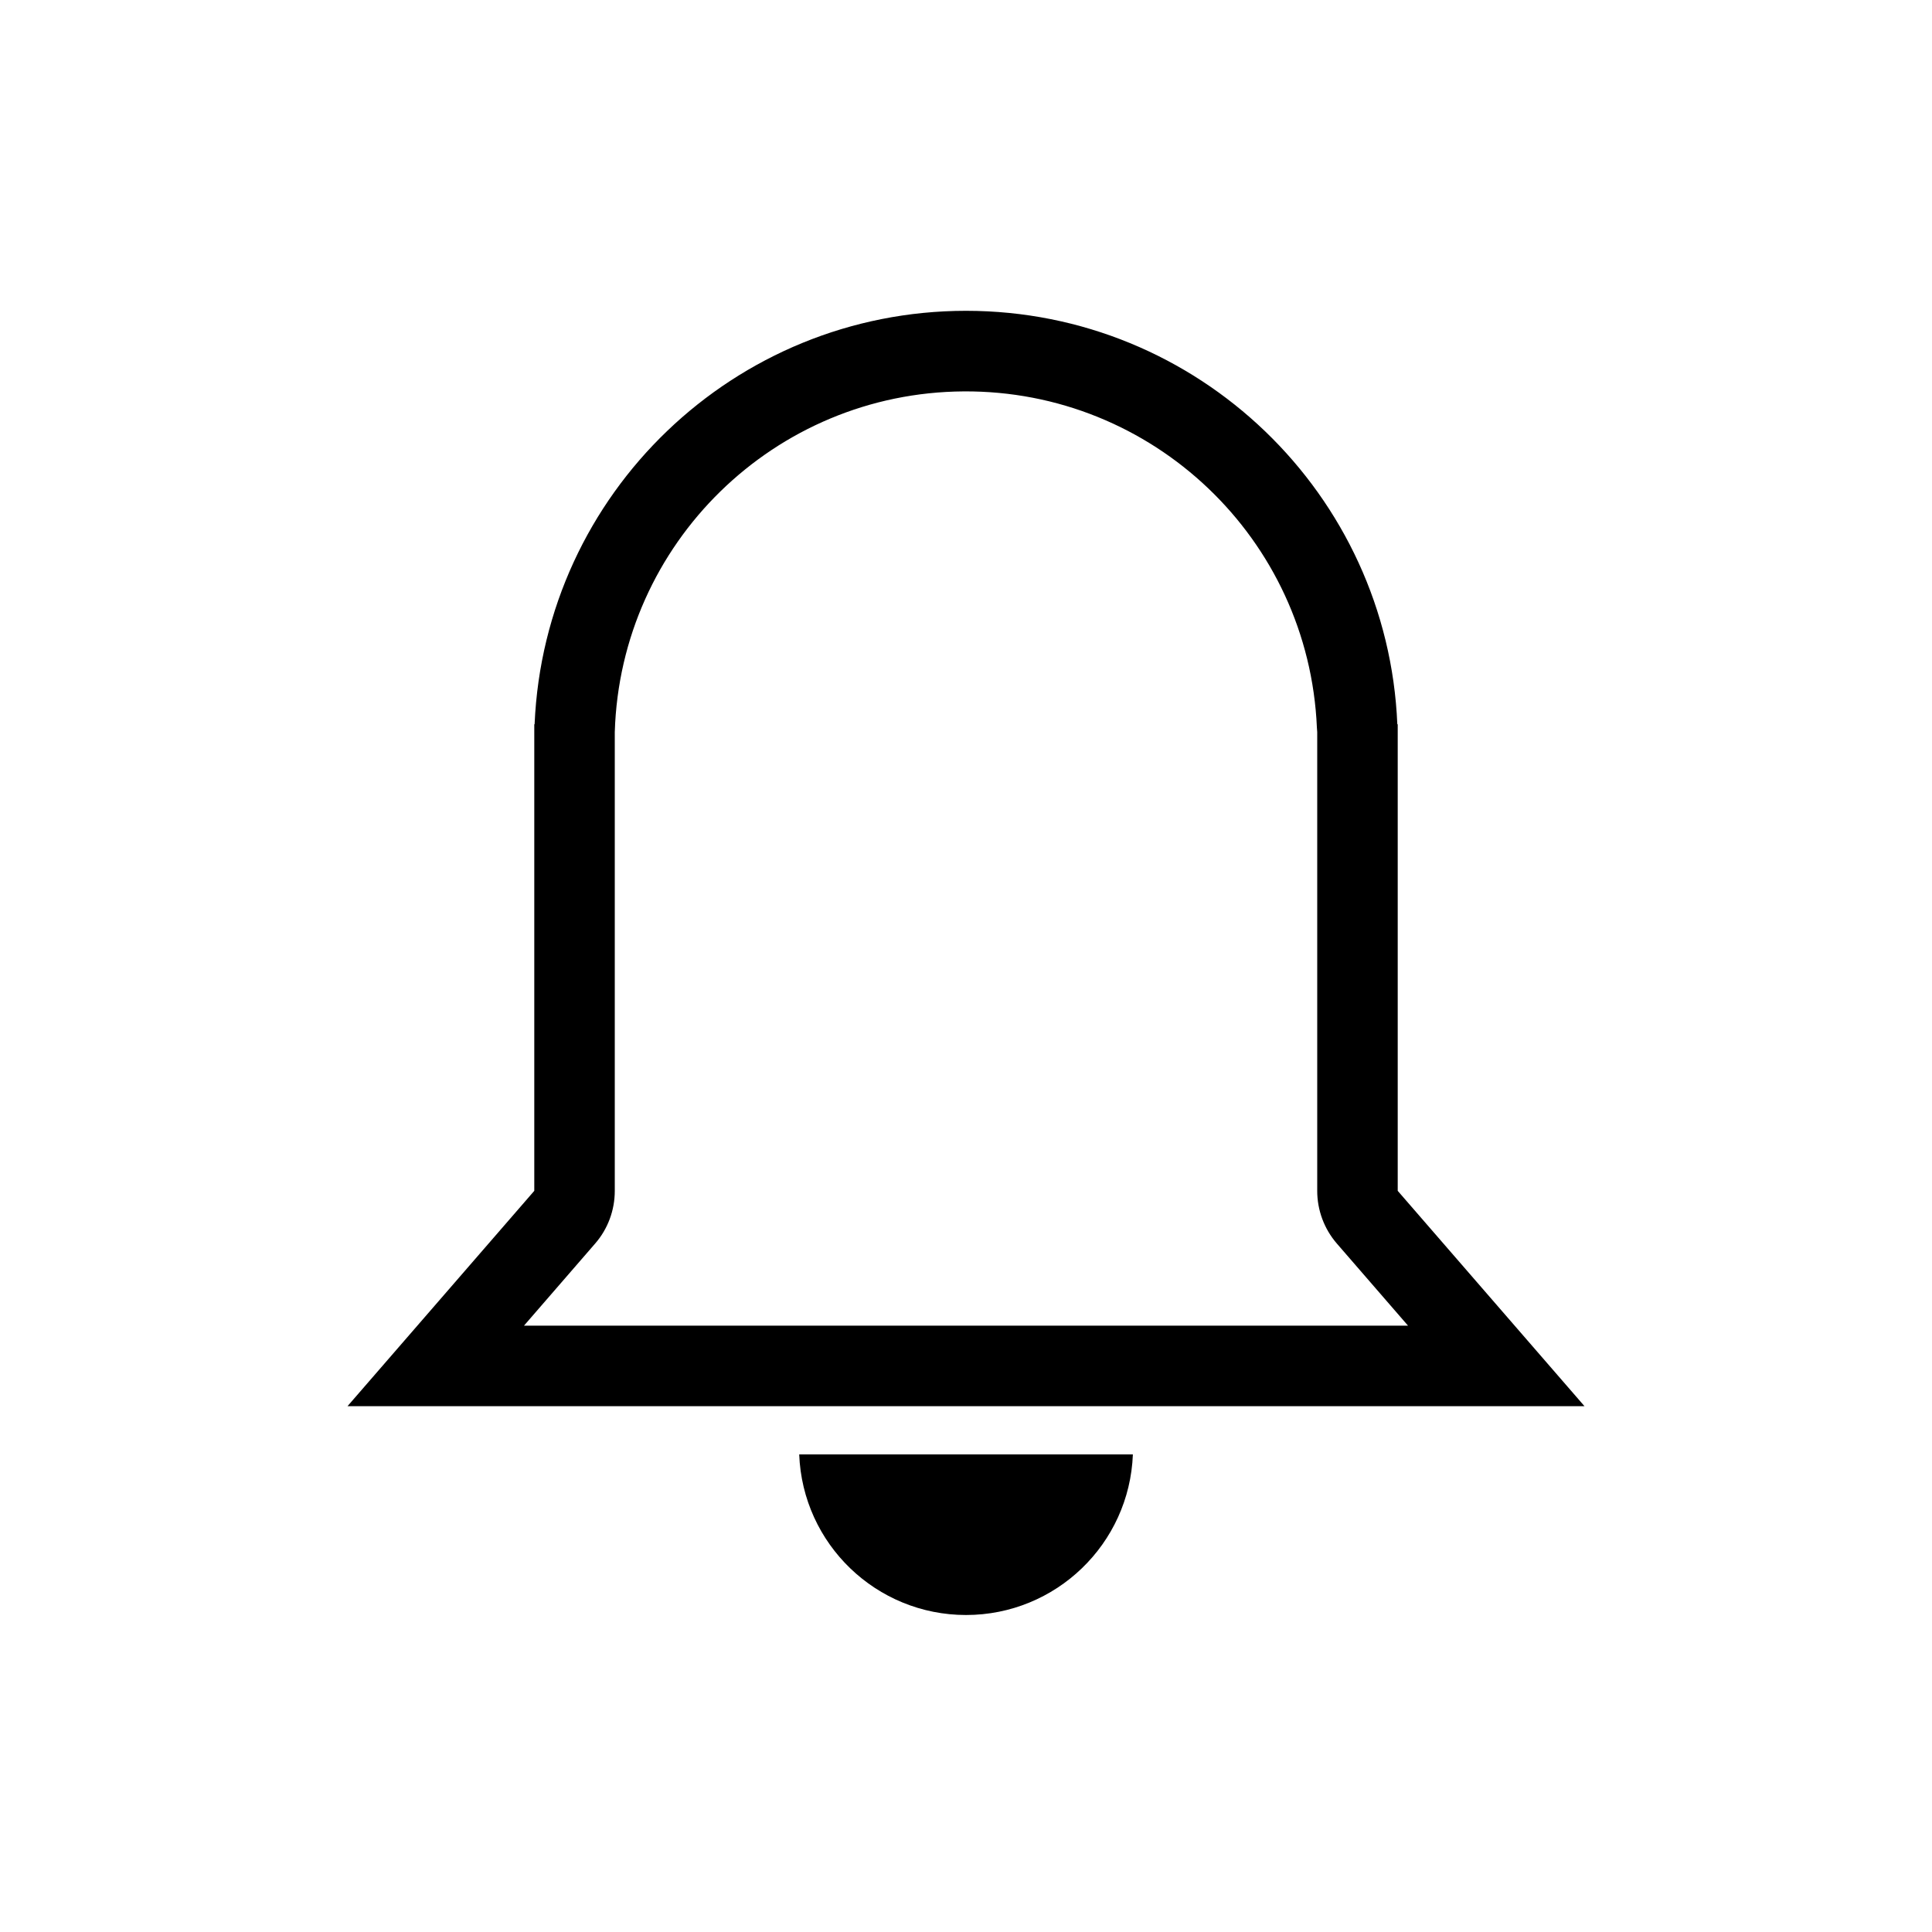
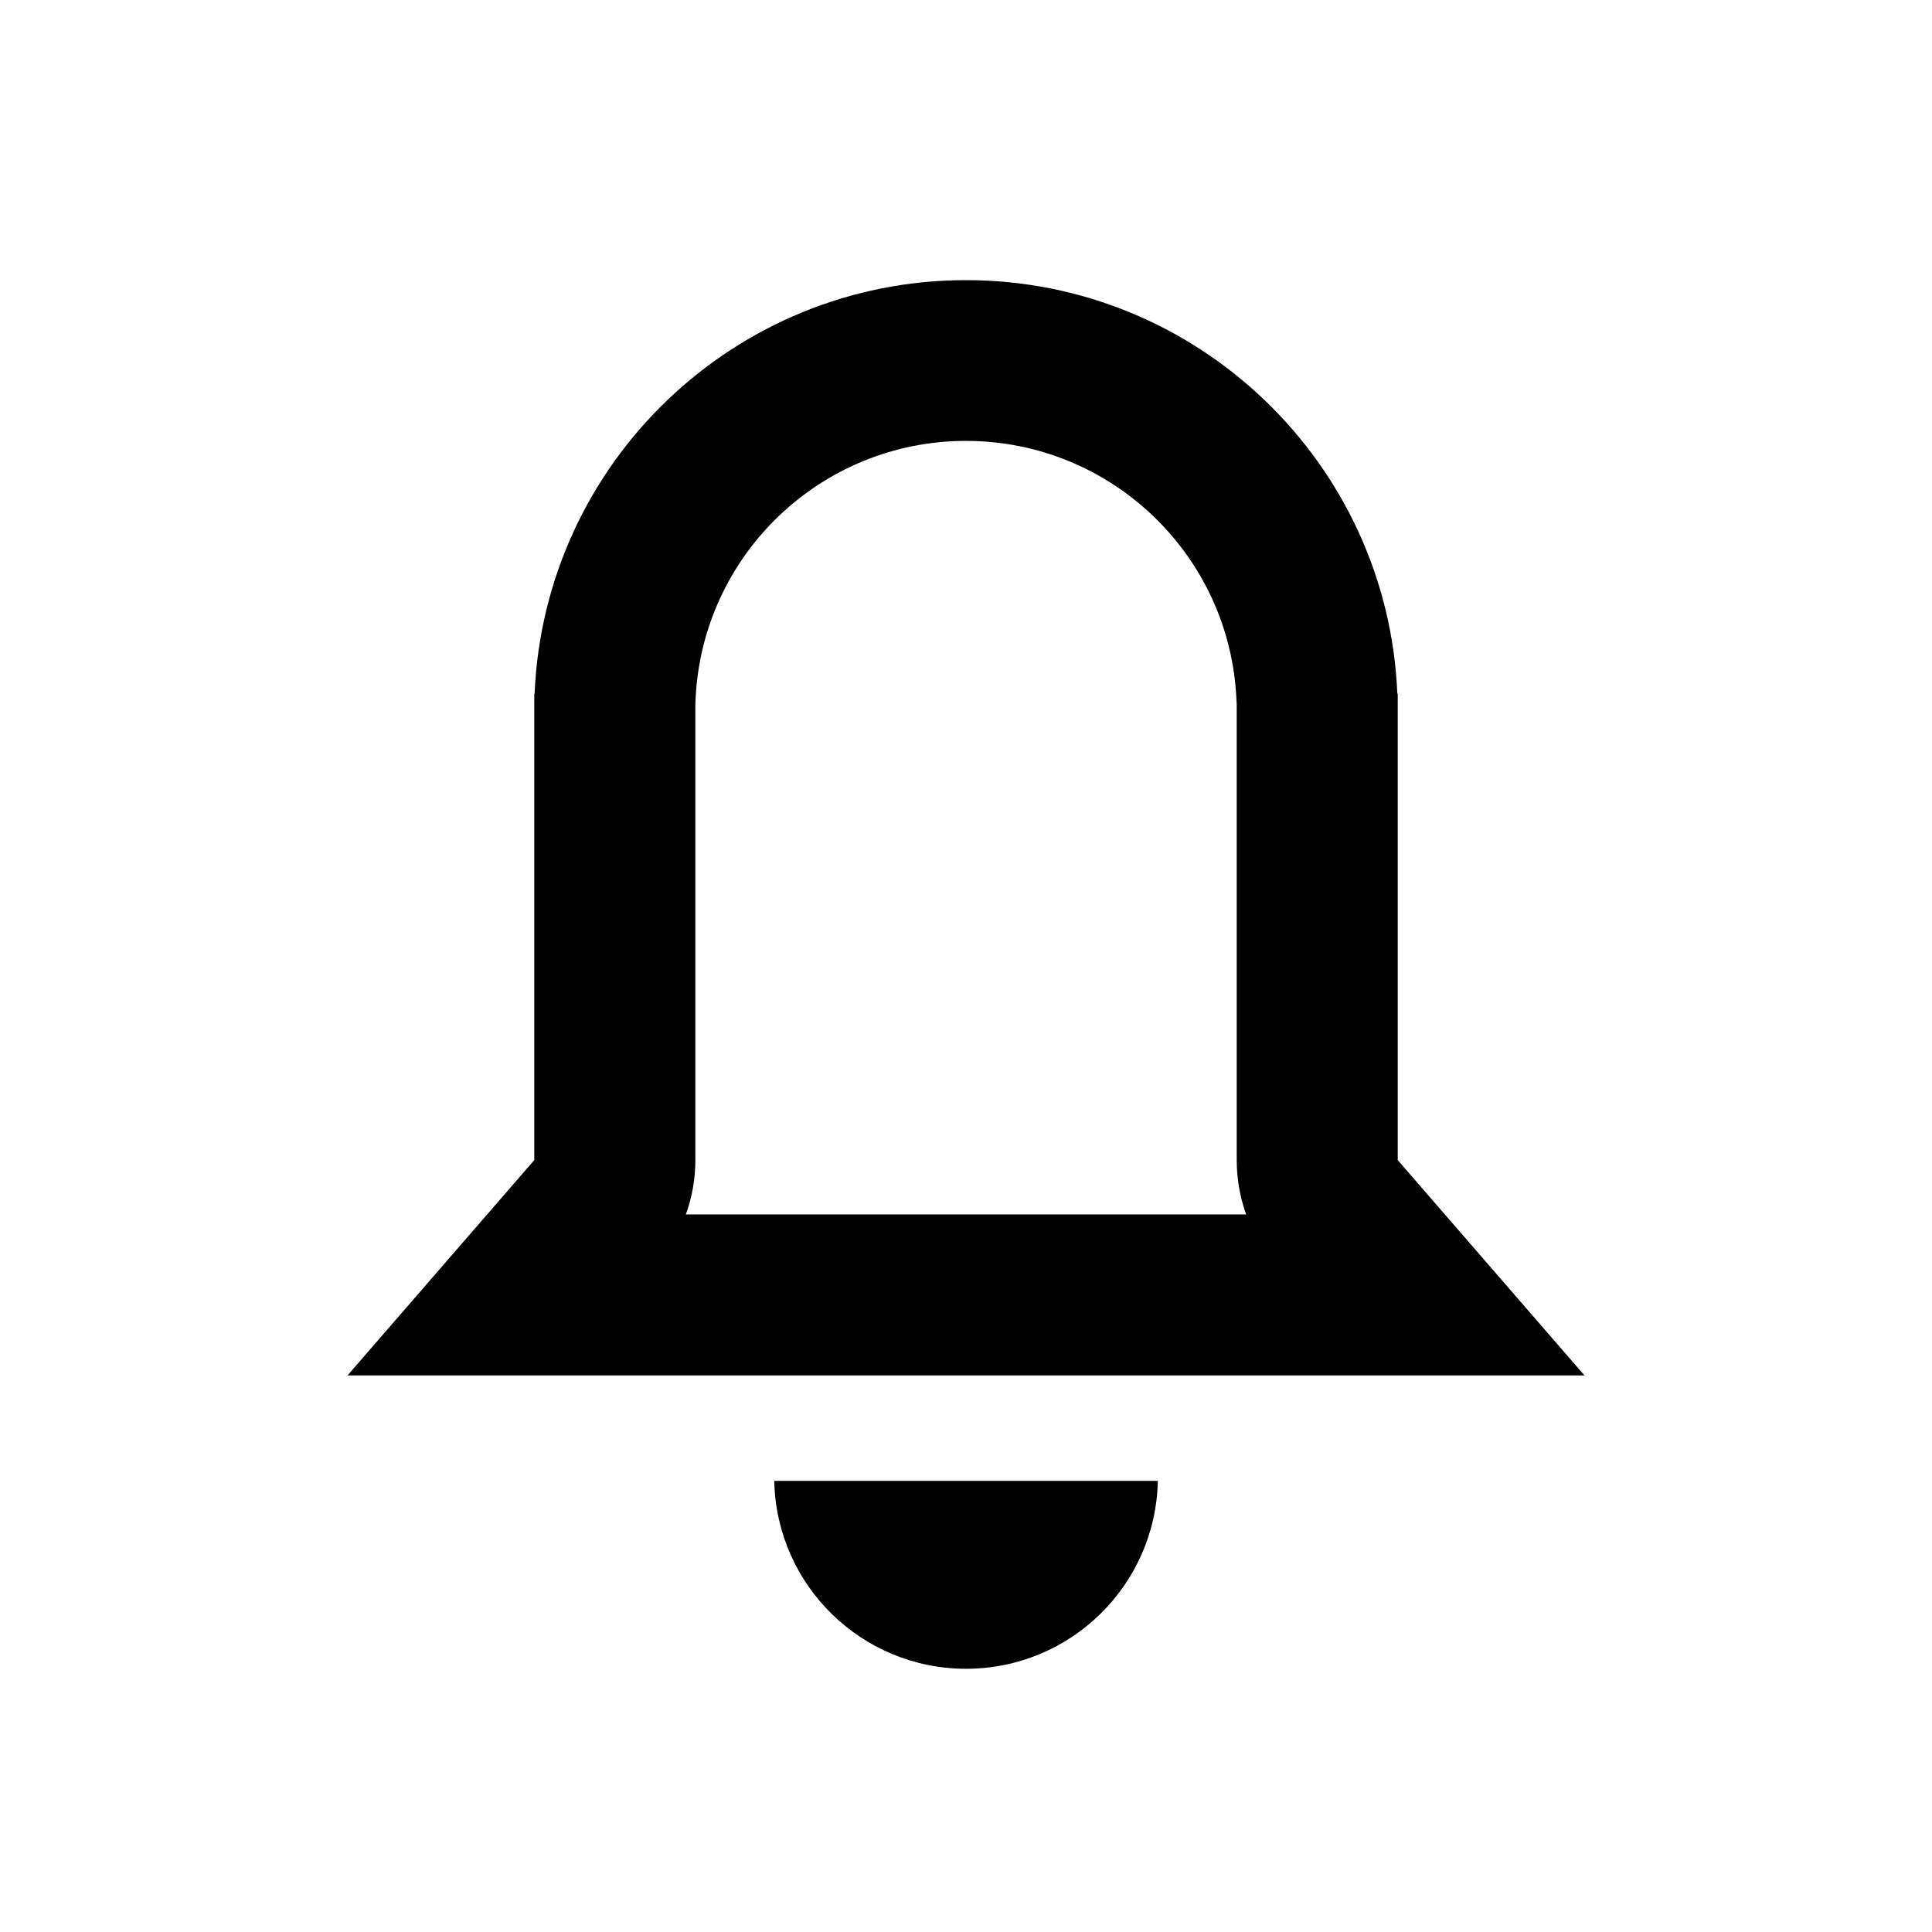
<svg xmlns="http://www.w3.org/2000/svg" xml:space="preserve" style="fill-rule:evenodd;clip-rule:evenodd;stroke-linejoin:round;stroke-miterlimit:2" viewBox="0 0 24 24">
-   <path d="M17.363 8.997v5.796l2.32 2.675H4.317l2.32-2.675V8.997h.004A5.365 5.365 0 0 1 12 3.861c2.884 0 5.24 2.281 5.358 5.136zm-1 .097-.004-.055a4.364 4.364 0 0 0-8.722.055v5.7c0 .24-.086.473-.244.654l-.884 1.02h10.982l-.884-1.02a1 1 0 0 1-.244-.655zm-2.29 8.973a2.074 2.074 0 0 1-4.145 0z" />
+   <path d="M17.363 8.615v5.796l2.32 2.675H4.317l2.32-2.675V8.615h.004A5.365 5.365 0 0 1 12 3.48c2.884 0 5.24 2.281 5.358 5.136zm-2 .137-.003-.054a3.363 3.363 0 0 0-6.72 0l-.002.054v5.66c0 .23-.04.46-.118.674h6.96a2 2 0 0 1-.117-.675zm-.98 9.644a2.383 2.383 0 0 1-4.765 0z" />
</svg>
